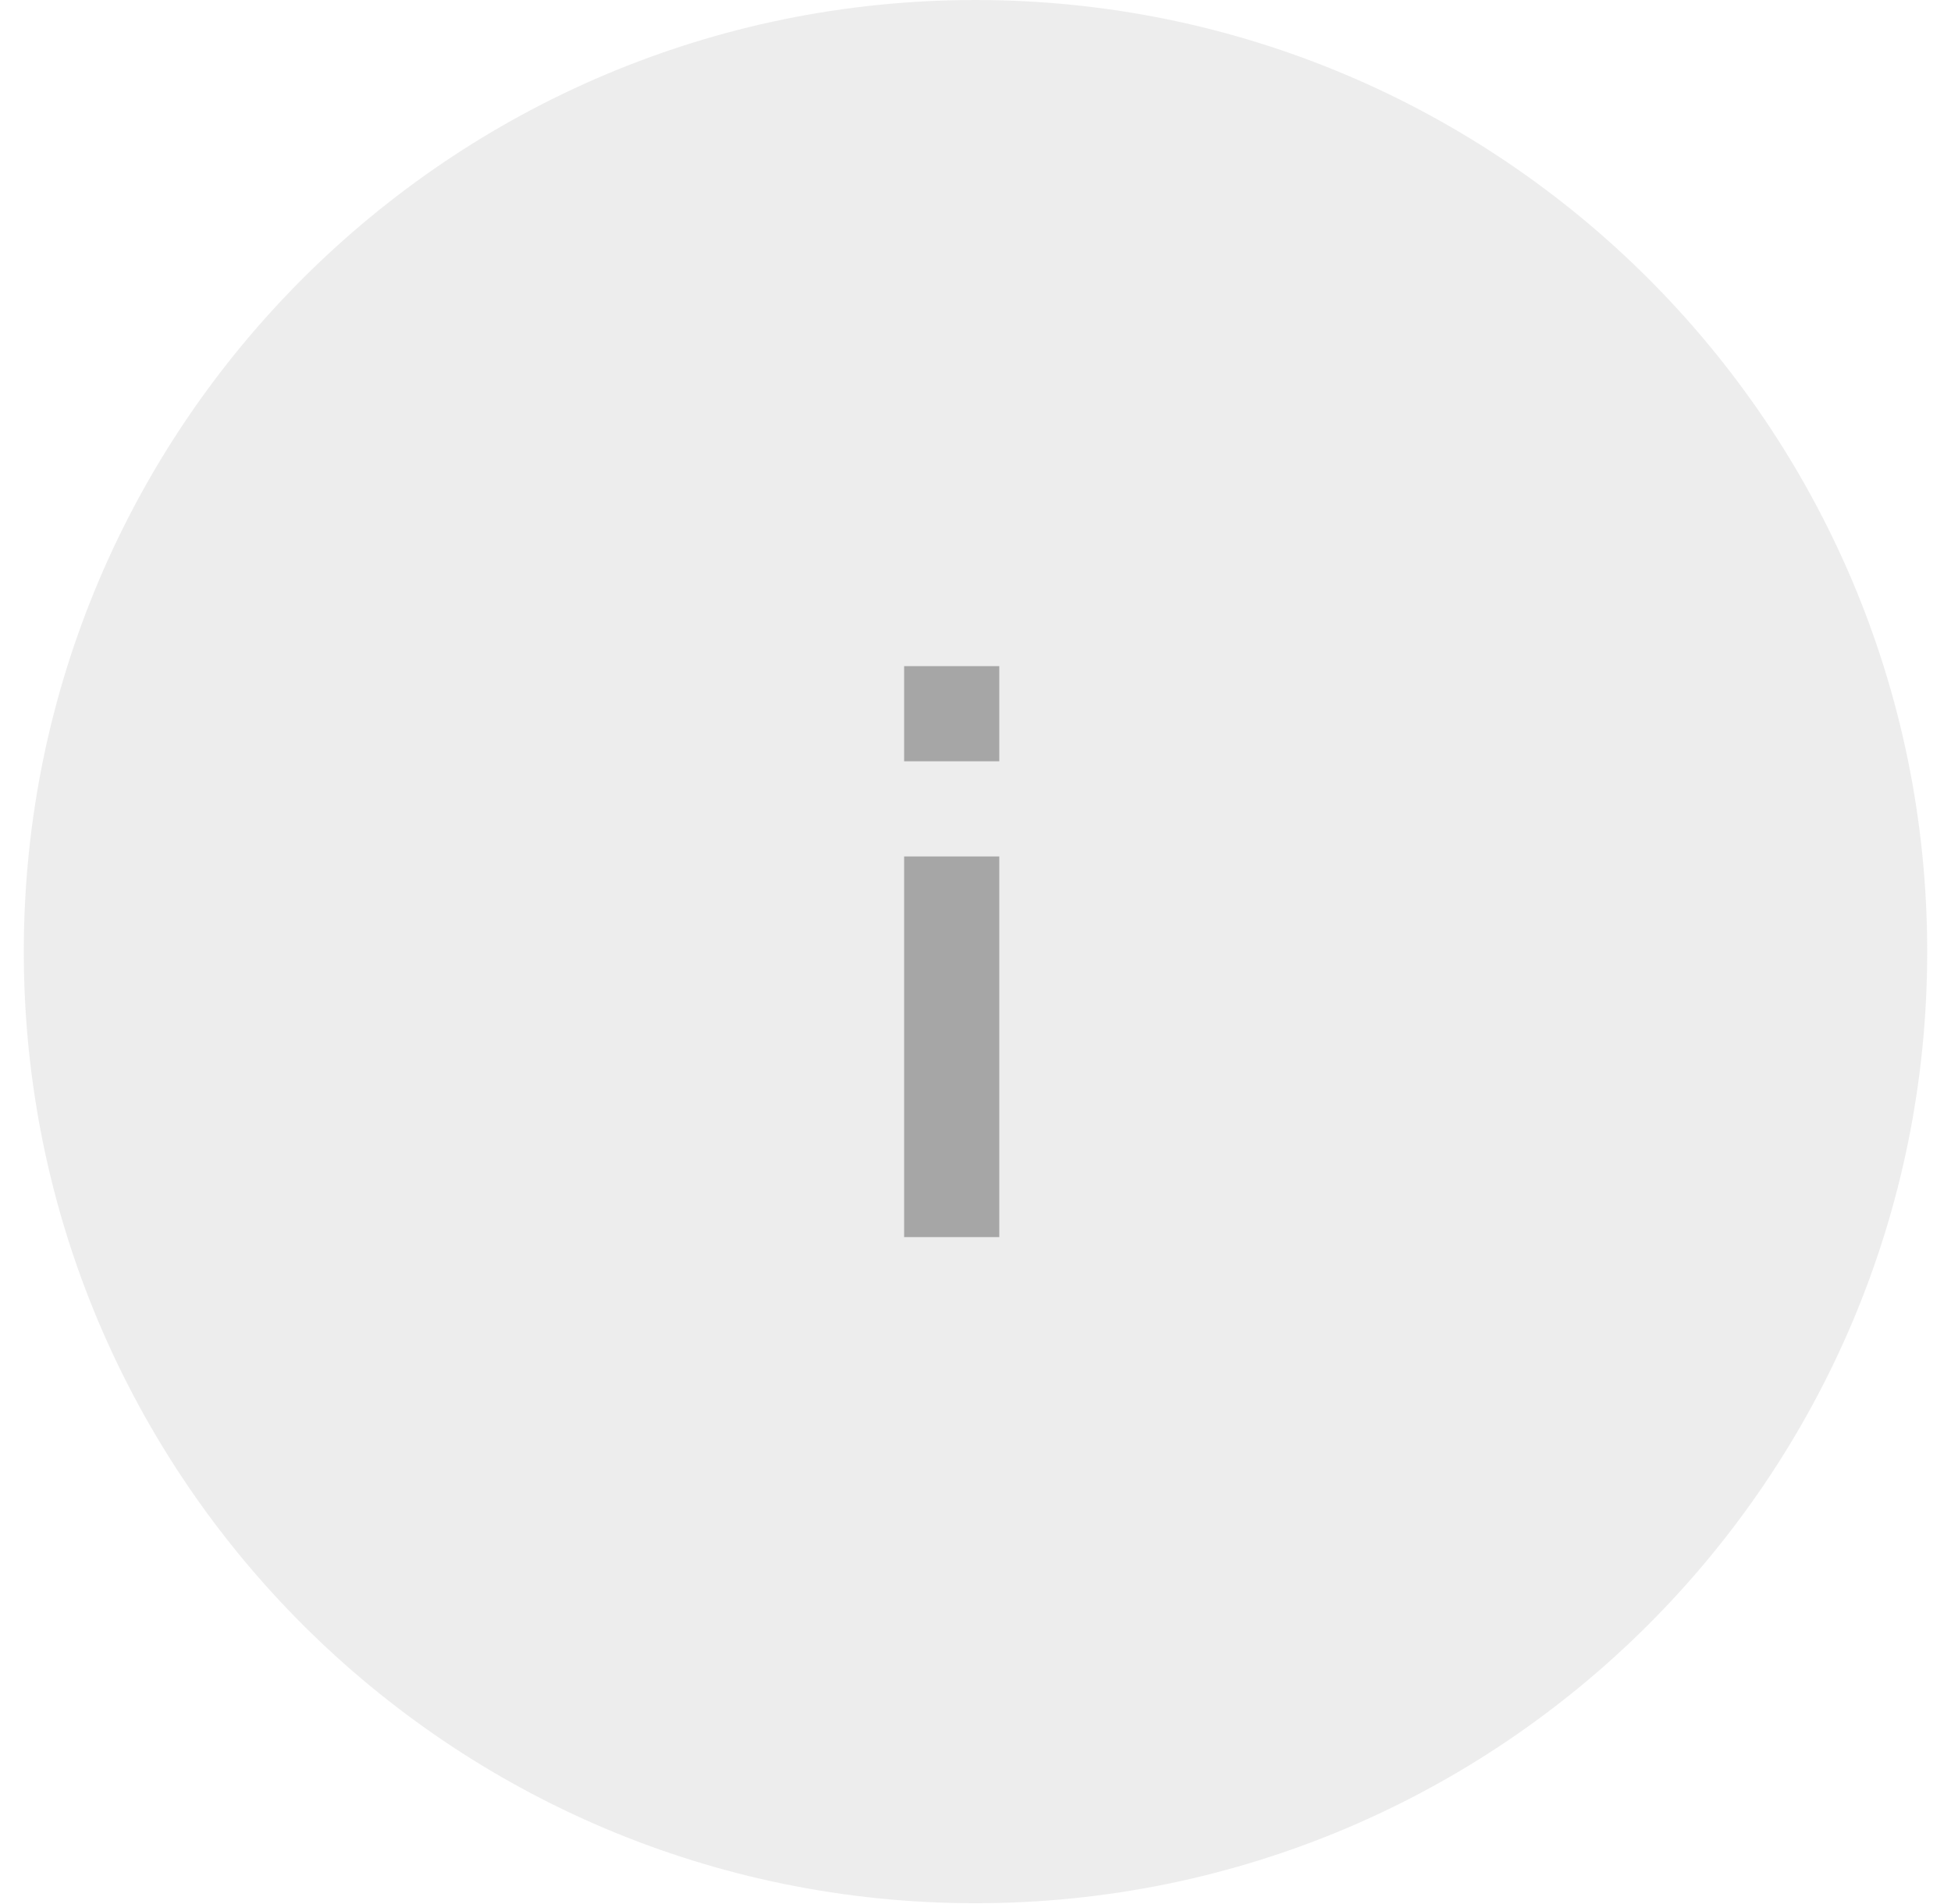
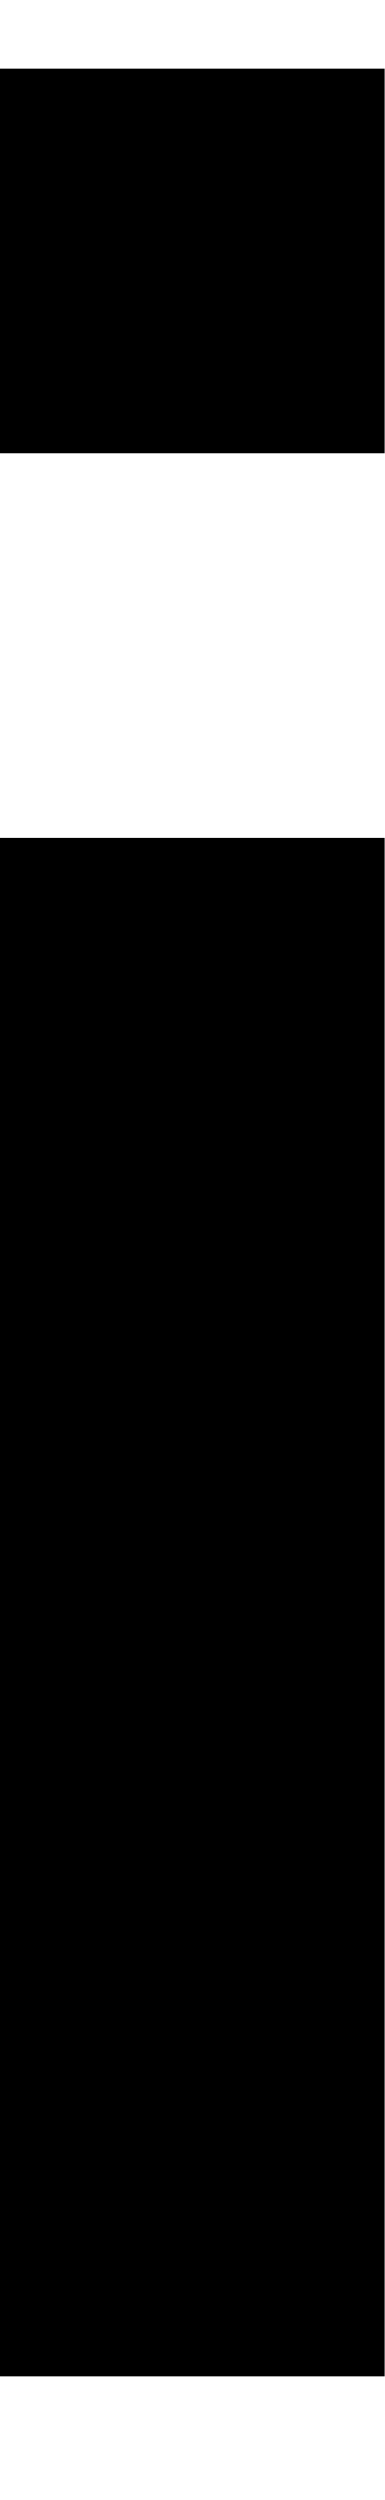
- <svg xmlns="http://www.w3.org/2000/svg" width="41" height="40" fill="none">
-   <circle cx="20.5" cy="20" r="20" fill="#DCDCDC" fill-opacity=".5" />
-   <g opacity=".3" fill="#000">
-     <path d="M21 14h-2v2h2v-2ZM21 18h-2v8h2v-8Z" />
-   </g>
+ <svg xmlns="http://www.w3.org/2000/svg" width="2" height="13" viewBox="0 0 2 13" fill="none">
+   <path d="M2 0.357H0V2.357H2V0.357Z" fill="black" />
+   <path d="M2 4.357H0V12.357H2V4.357Z" fill="black" />
</svg>
